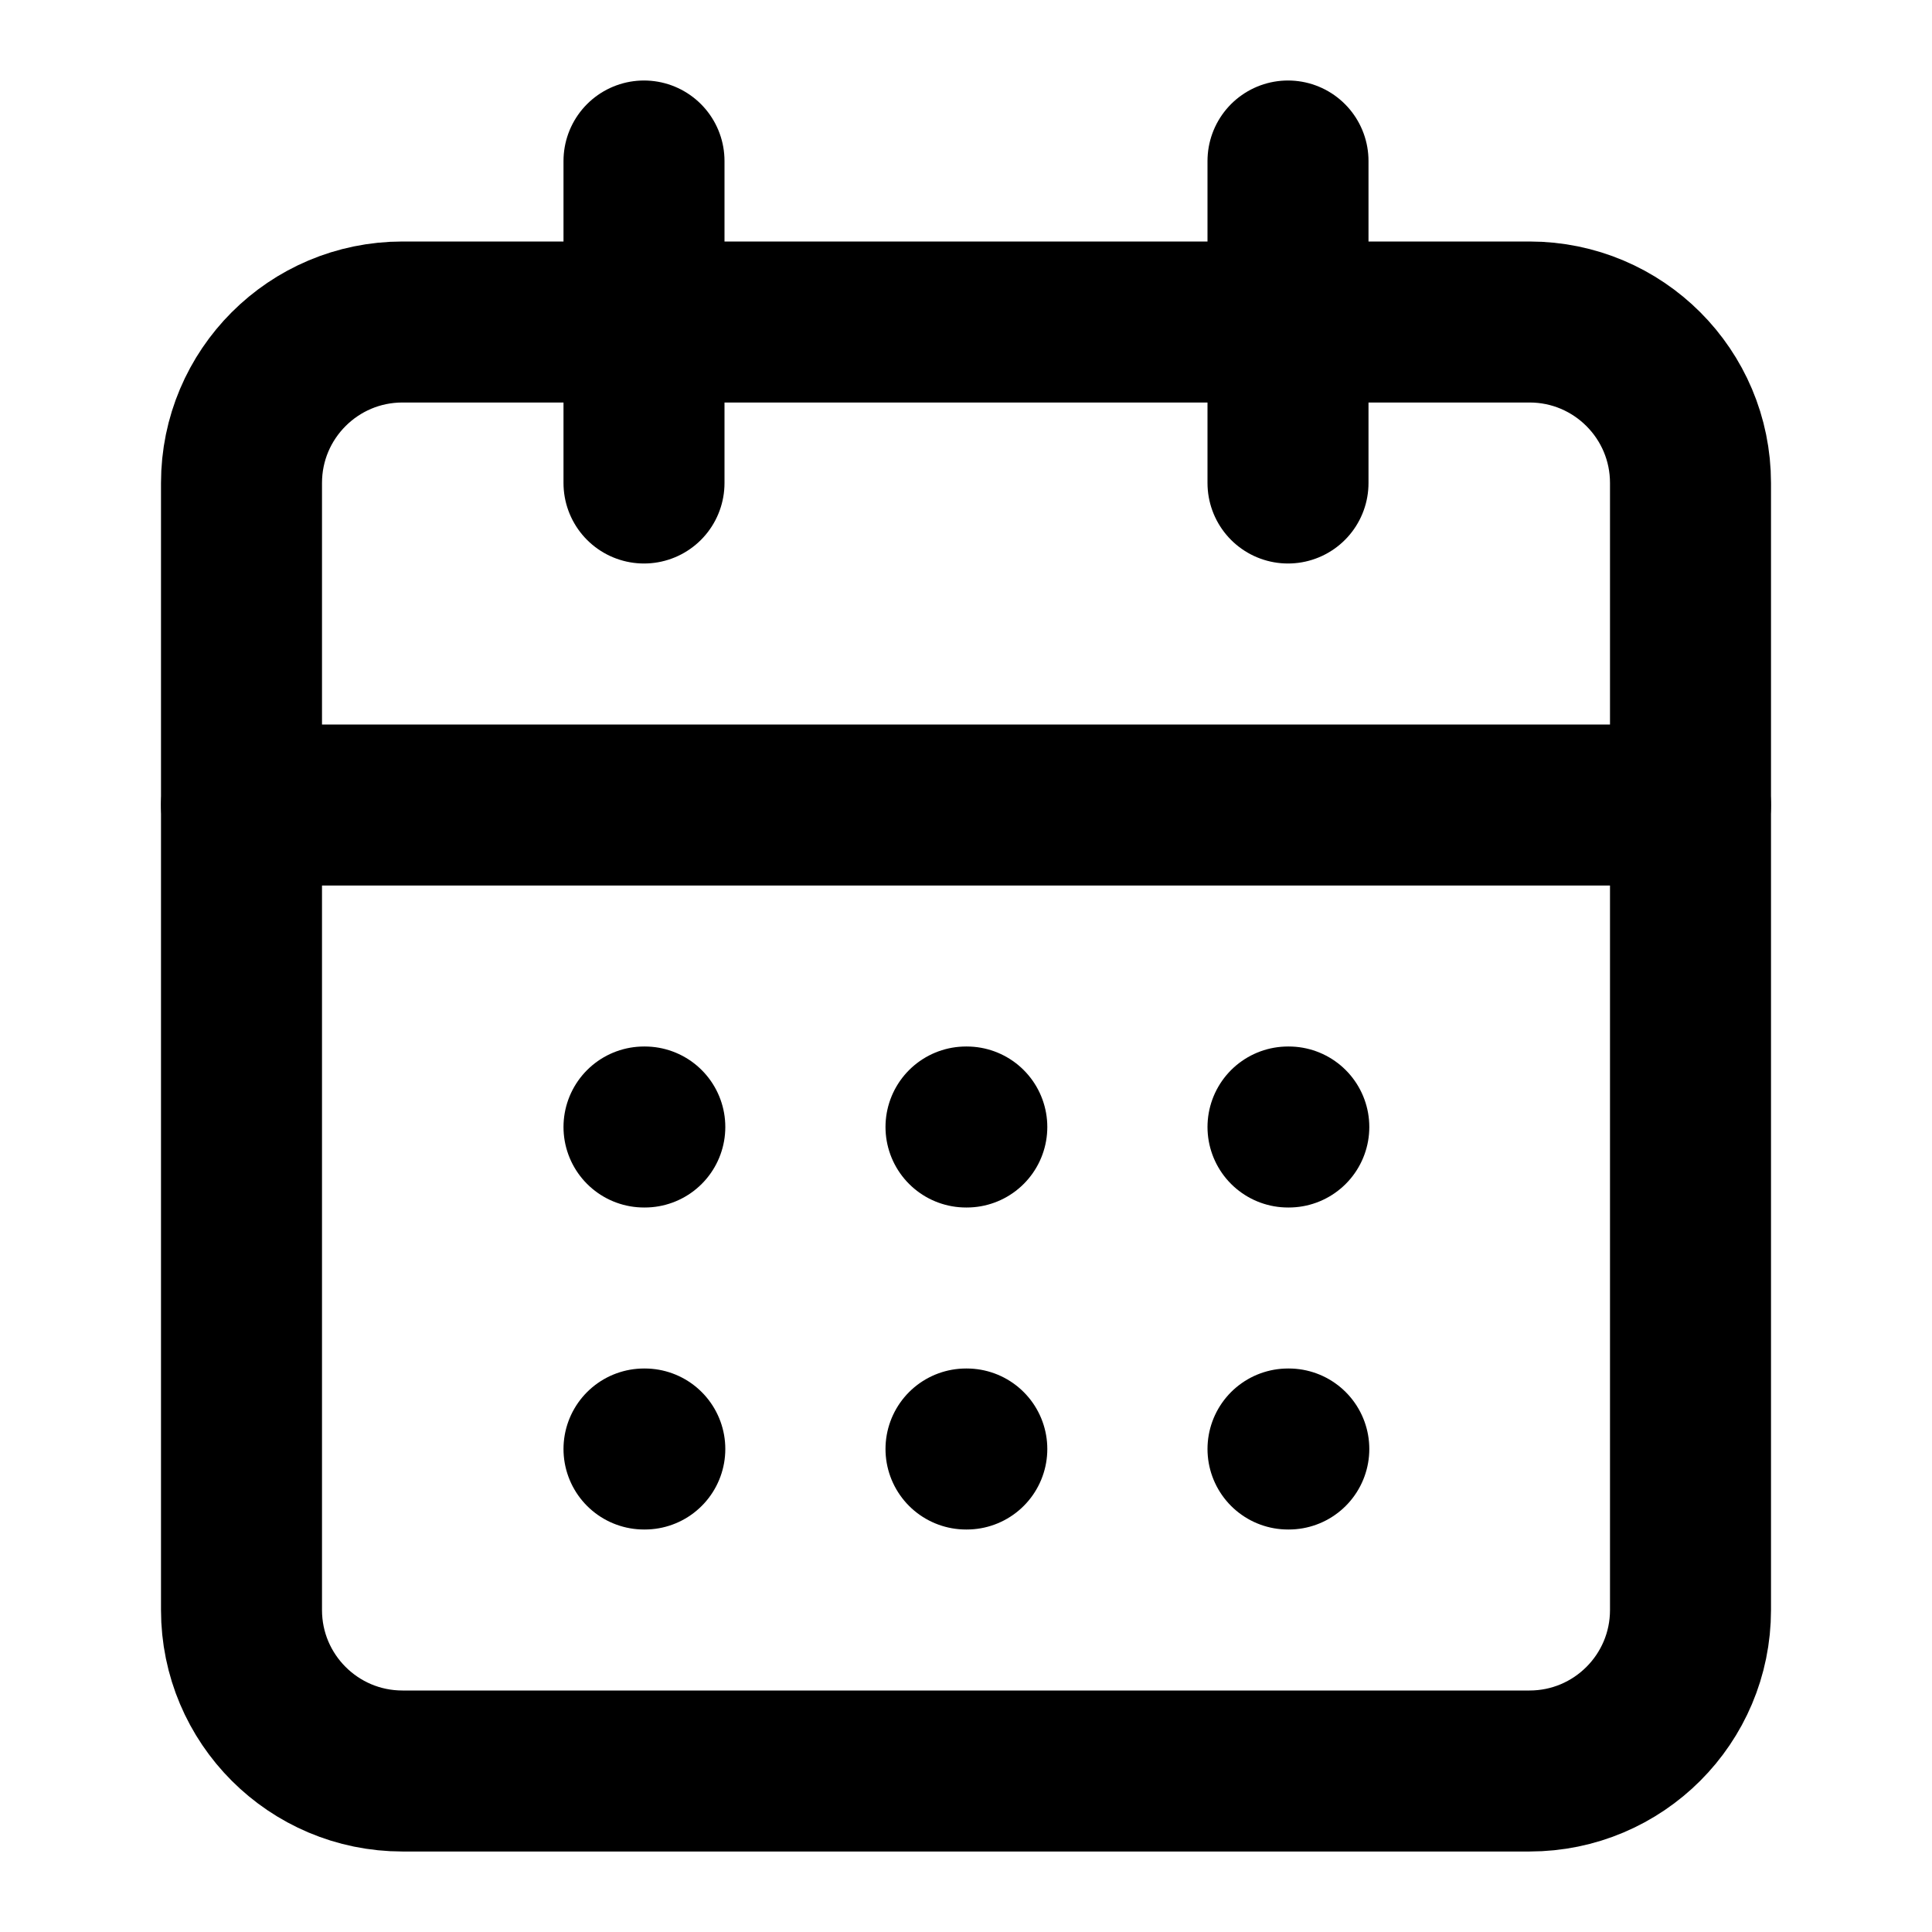
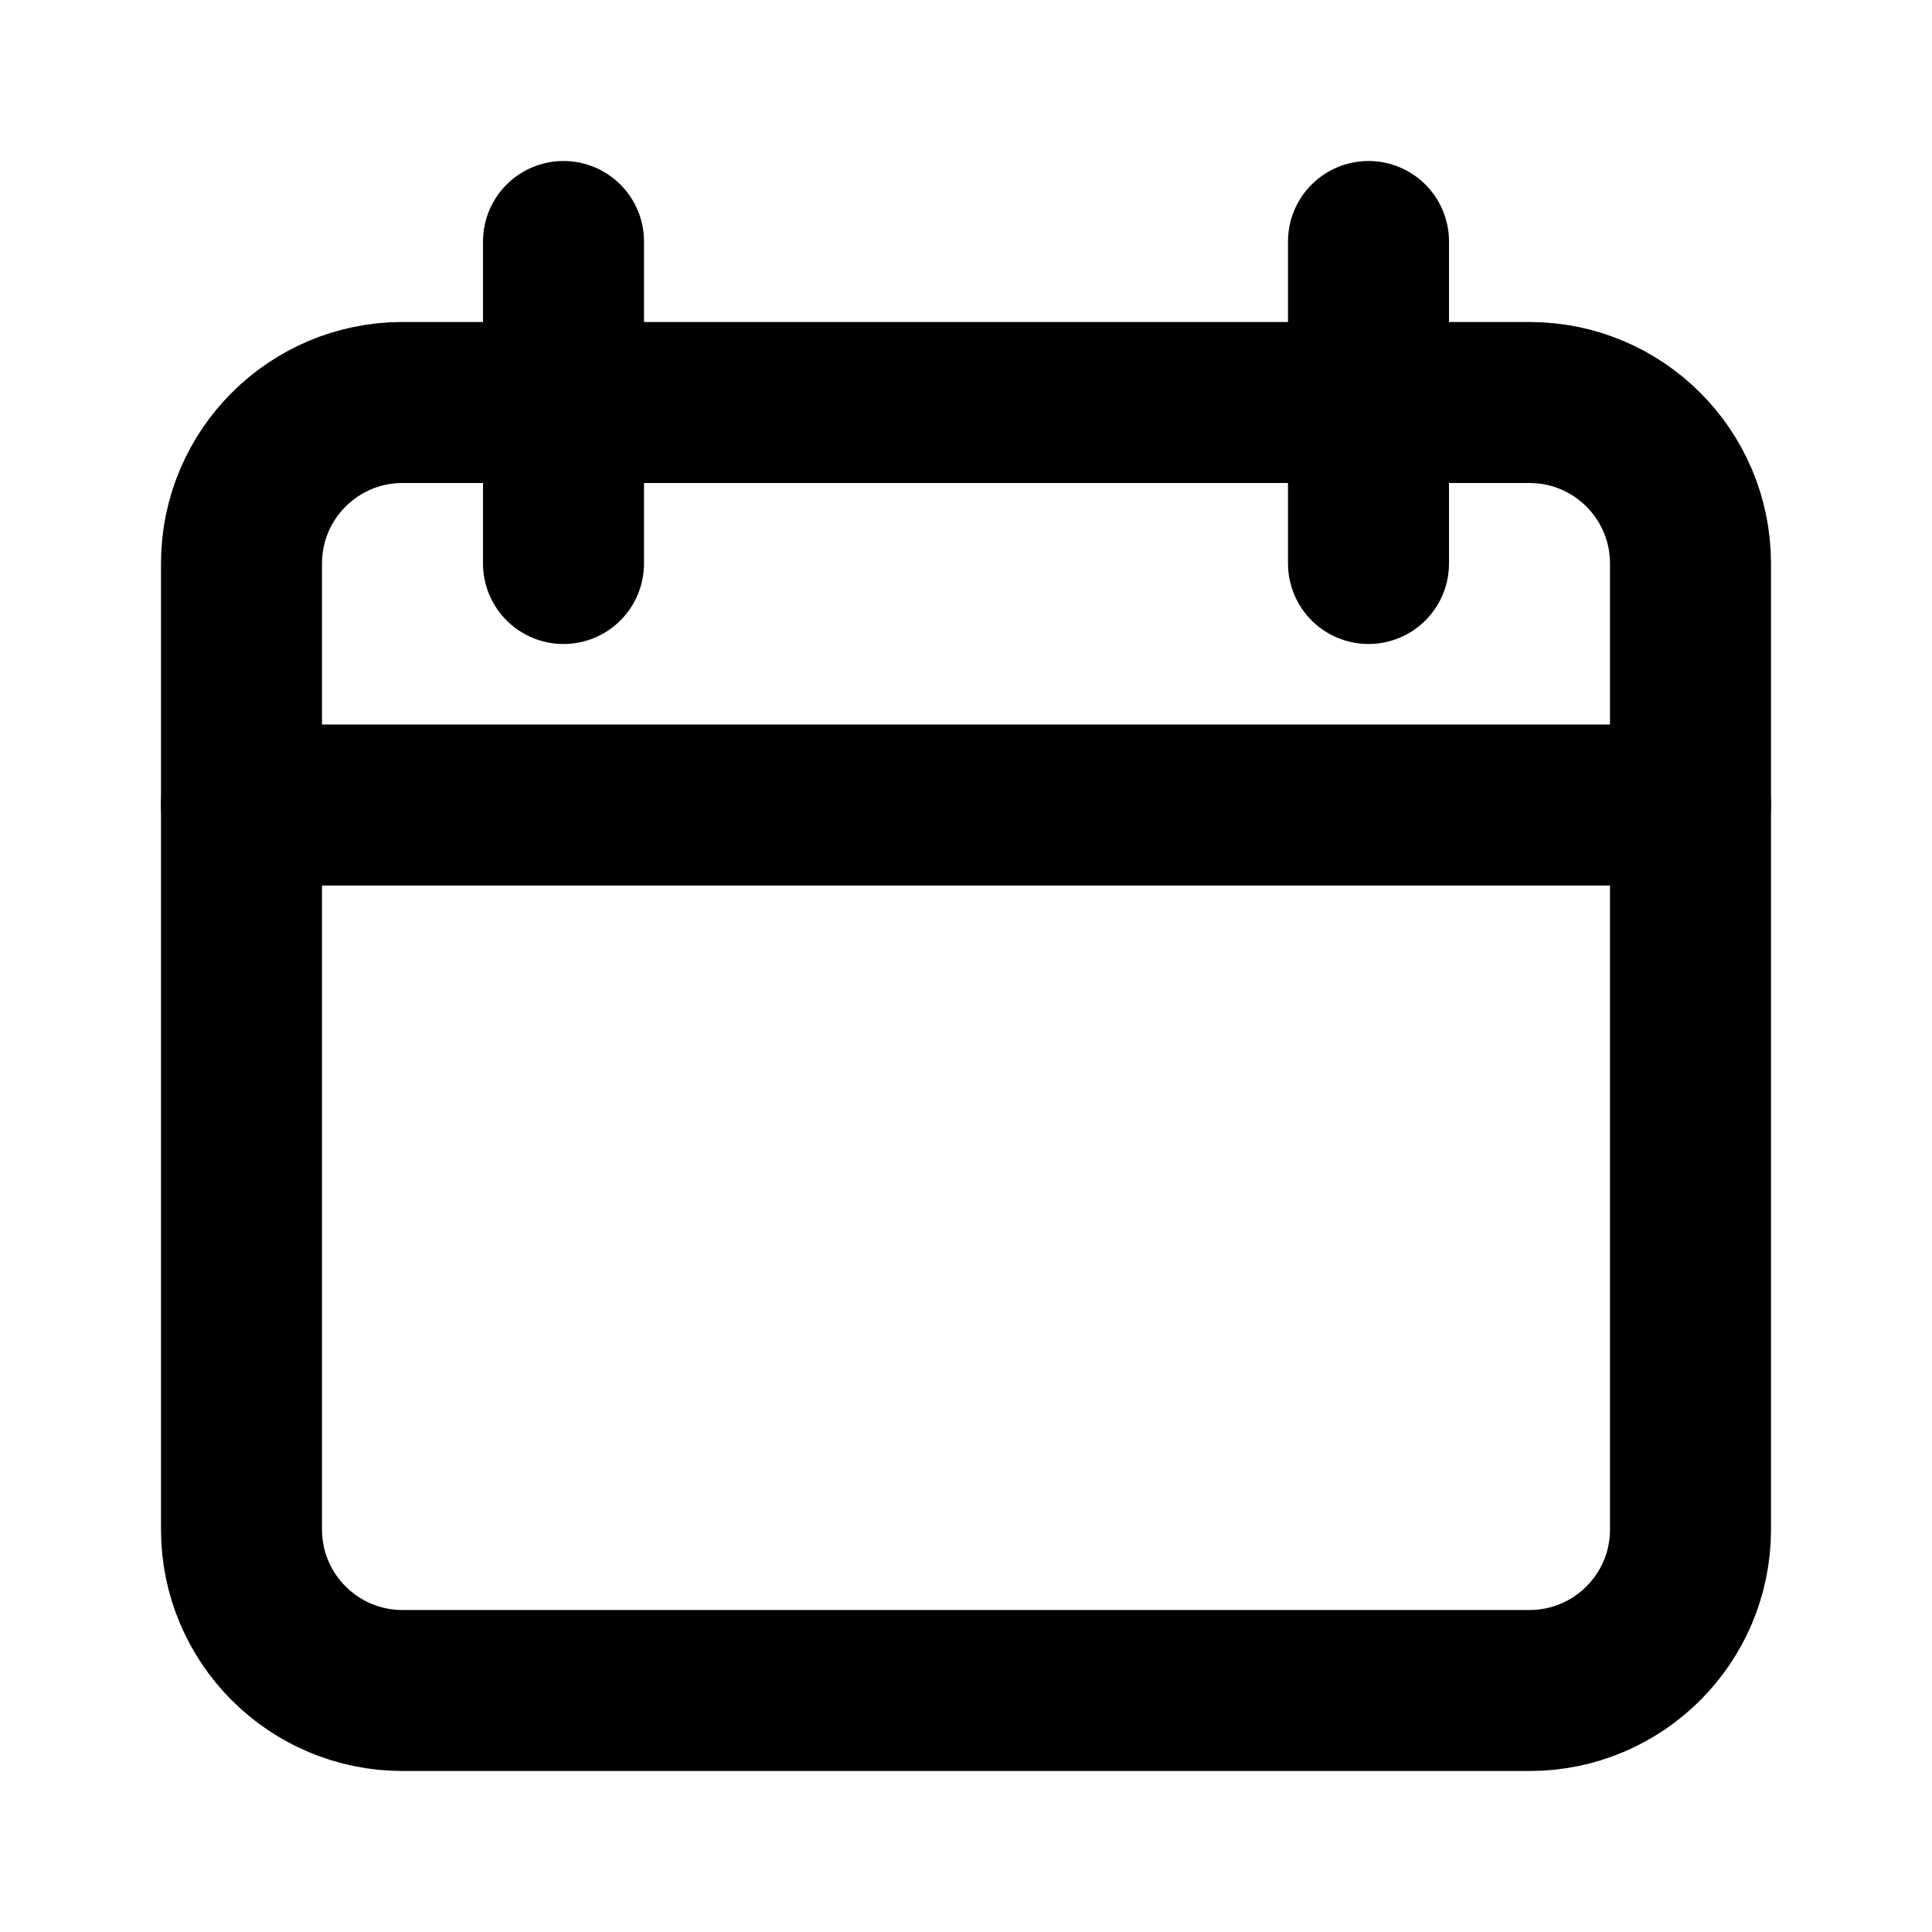
- <svg xmlns="http://www.w3.org/2000/svg" width="1em" height="1em" viewBox="0 0 24 24" fill="none" stroke="currentColor" stroke-width="2" stroke-linecap="round" stroke-linejoin="round" class="lucide lucide-calendar-days" data-d-component="icon" style="font-size: 18px;">
-   <path d="M8 2v4" />
-   <path d="M16 2v4" />
-   <rect width="18" height="18" x="3" y="4" rx="2" />
-   <path d="M3 10h18" />
-   <path d="M8 14h.01" />
-   <path d="M12 14h.01" />
-   <path d="M16 14h.01" />
-   <path d="M8 18h.01" />
-   <path d="M12 18h.01" />
-   <path d="M16 18h.01" />
+ <svg xmlns="http://www.w3.org/2000/svg" width="24" height="24" viewBox="0 0 24 24" fill="none" stroke="#000" stroke-width="2" stroke-linecap="round" stroke-linejoin="round" aria-hidden="true">
+   <rect x="3" y="5" width="18" height="16" rx="2" />
+   <path d="M7 3v4M17 3v4M3 10h18" />
</svg>
